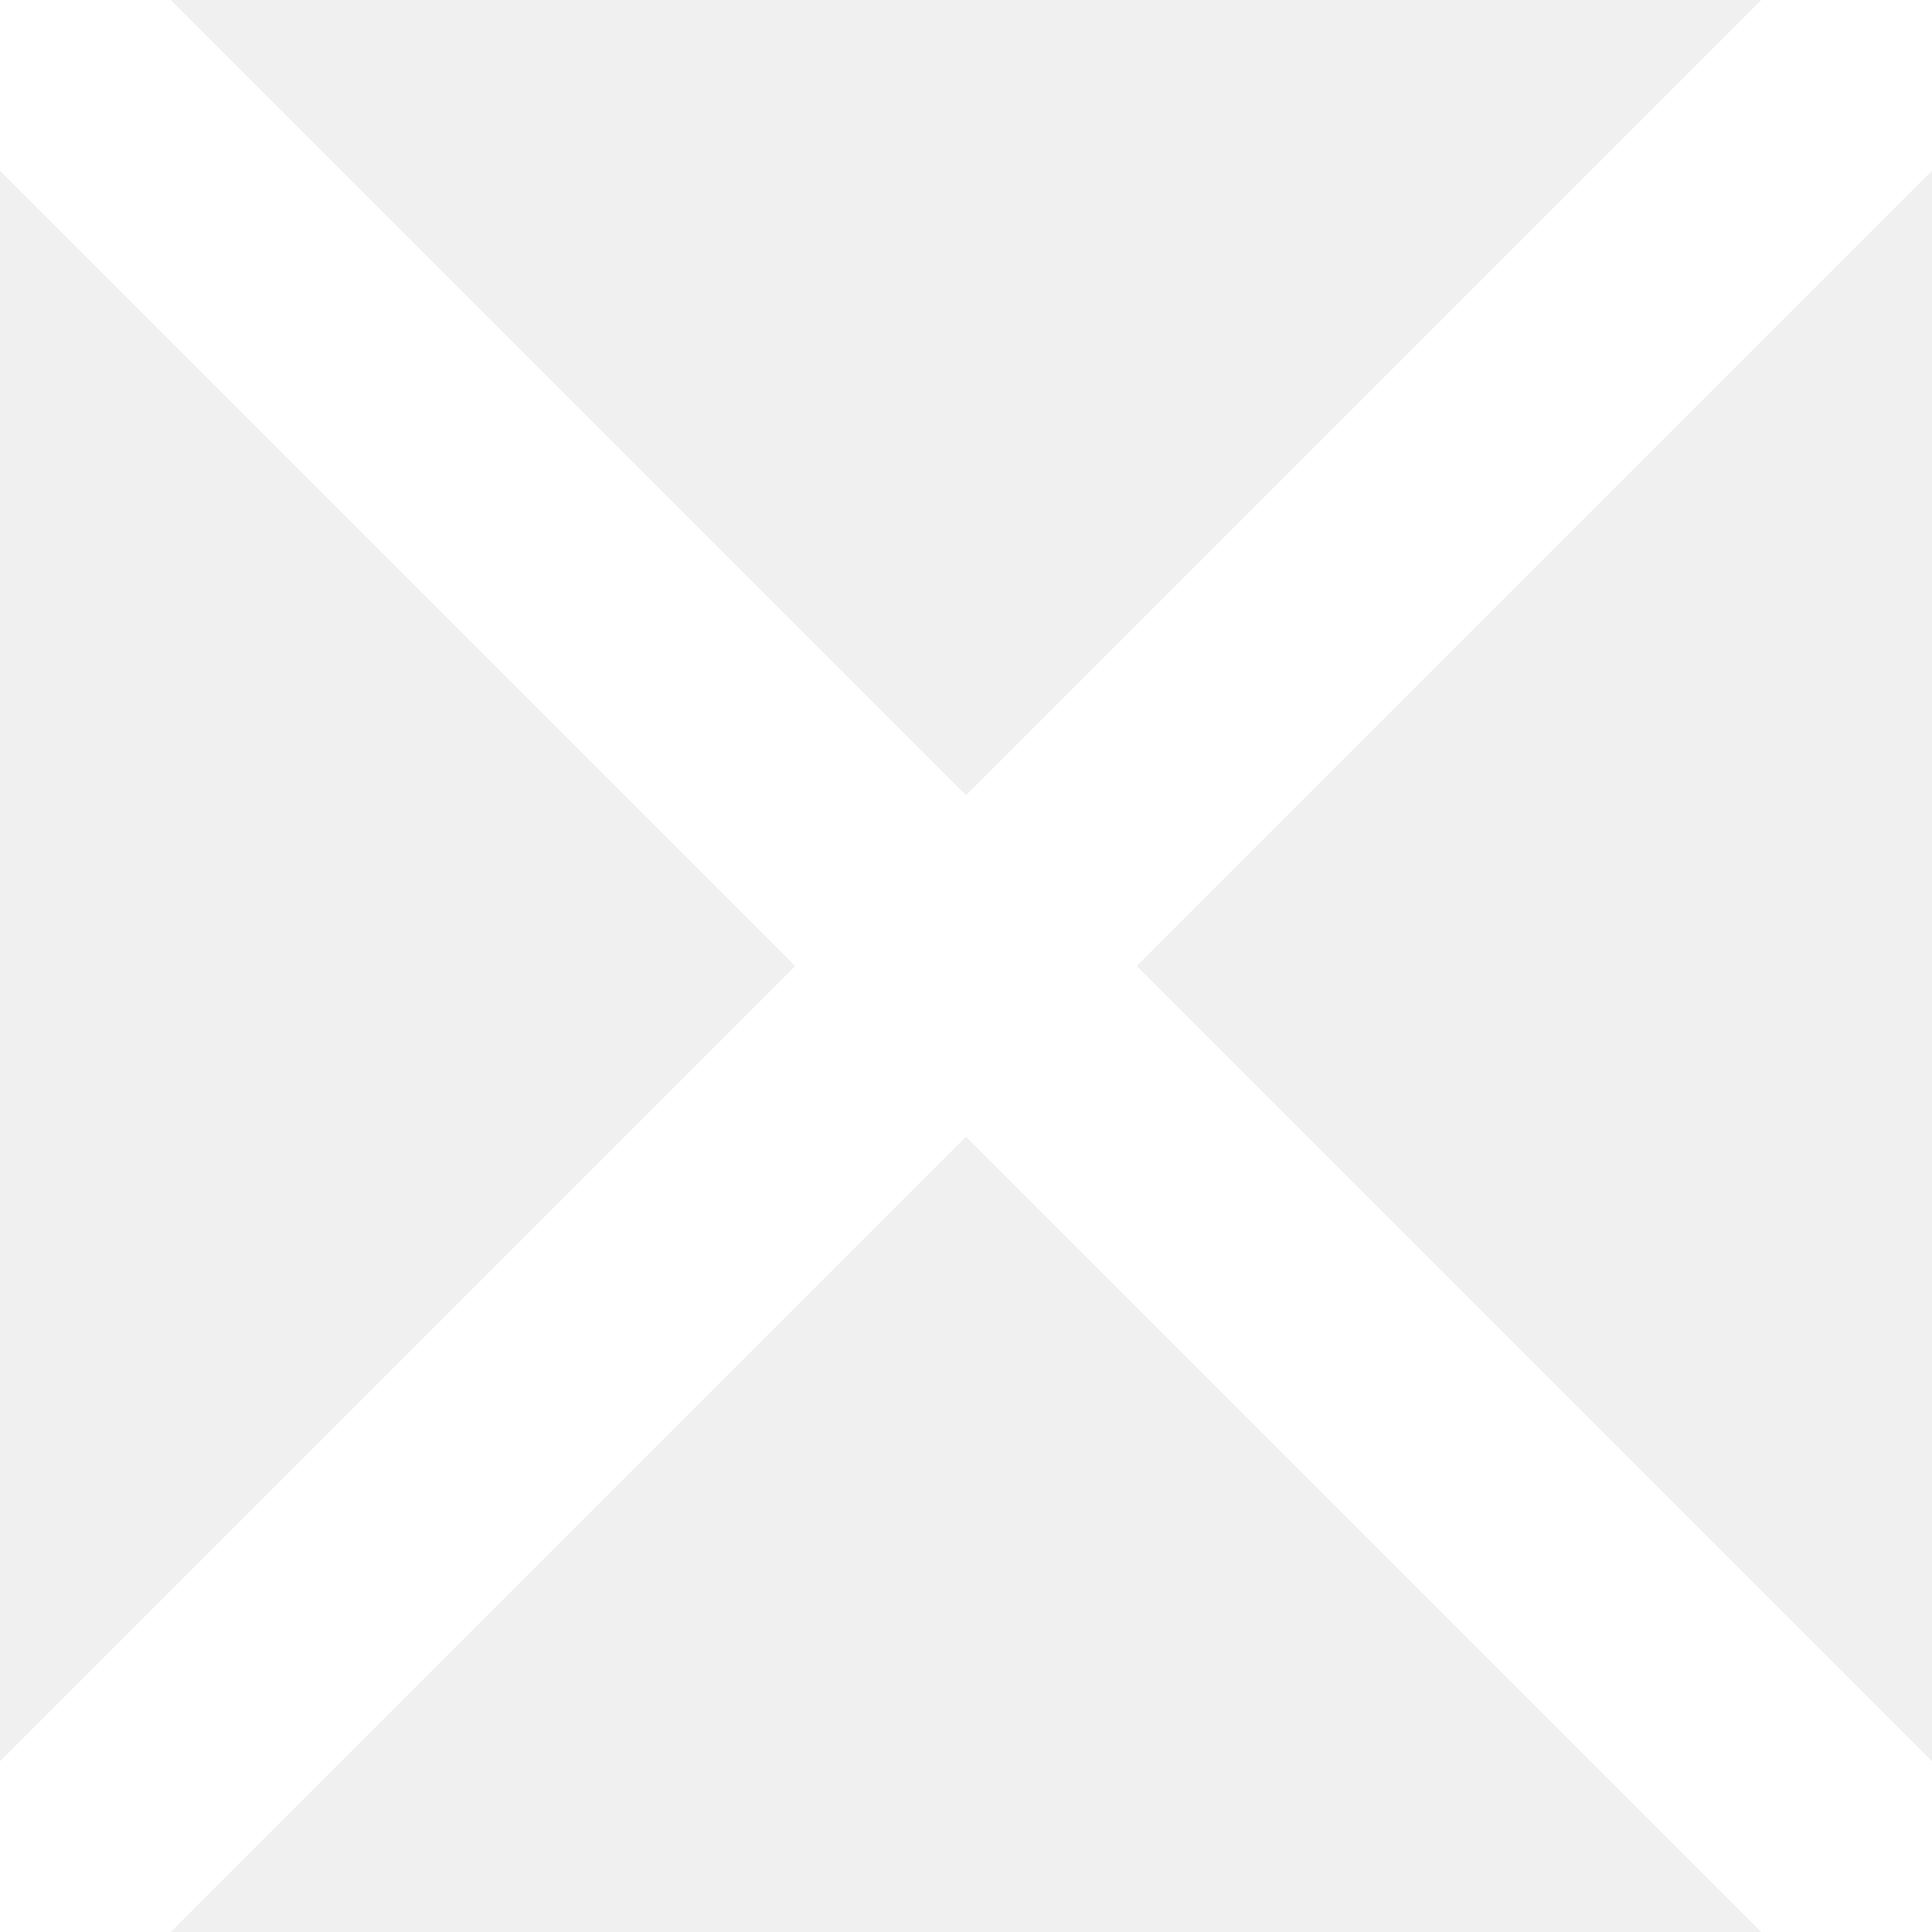
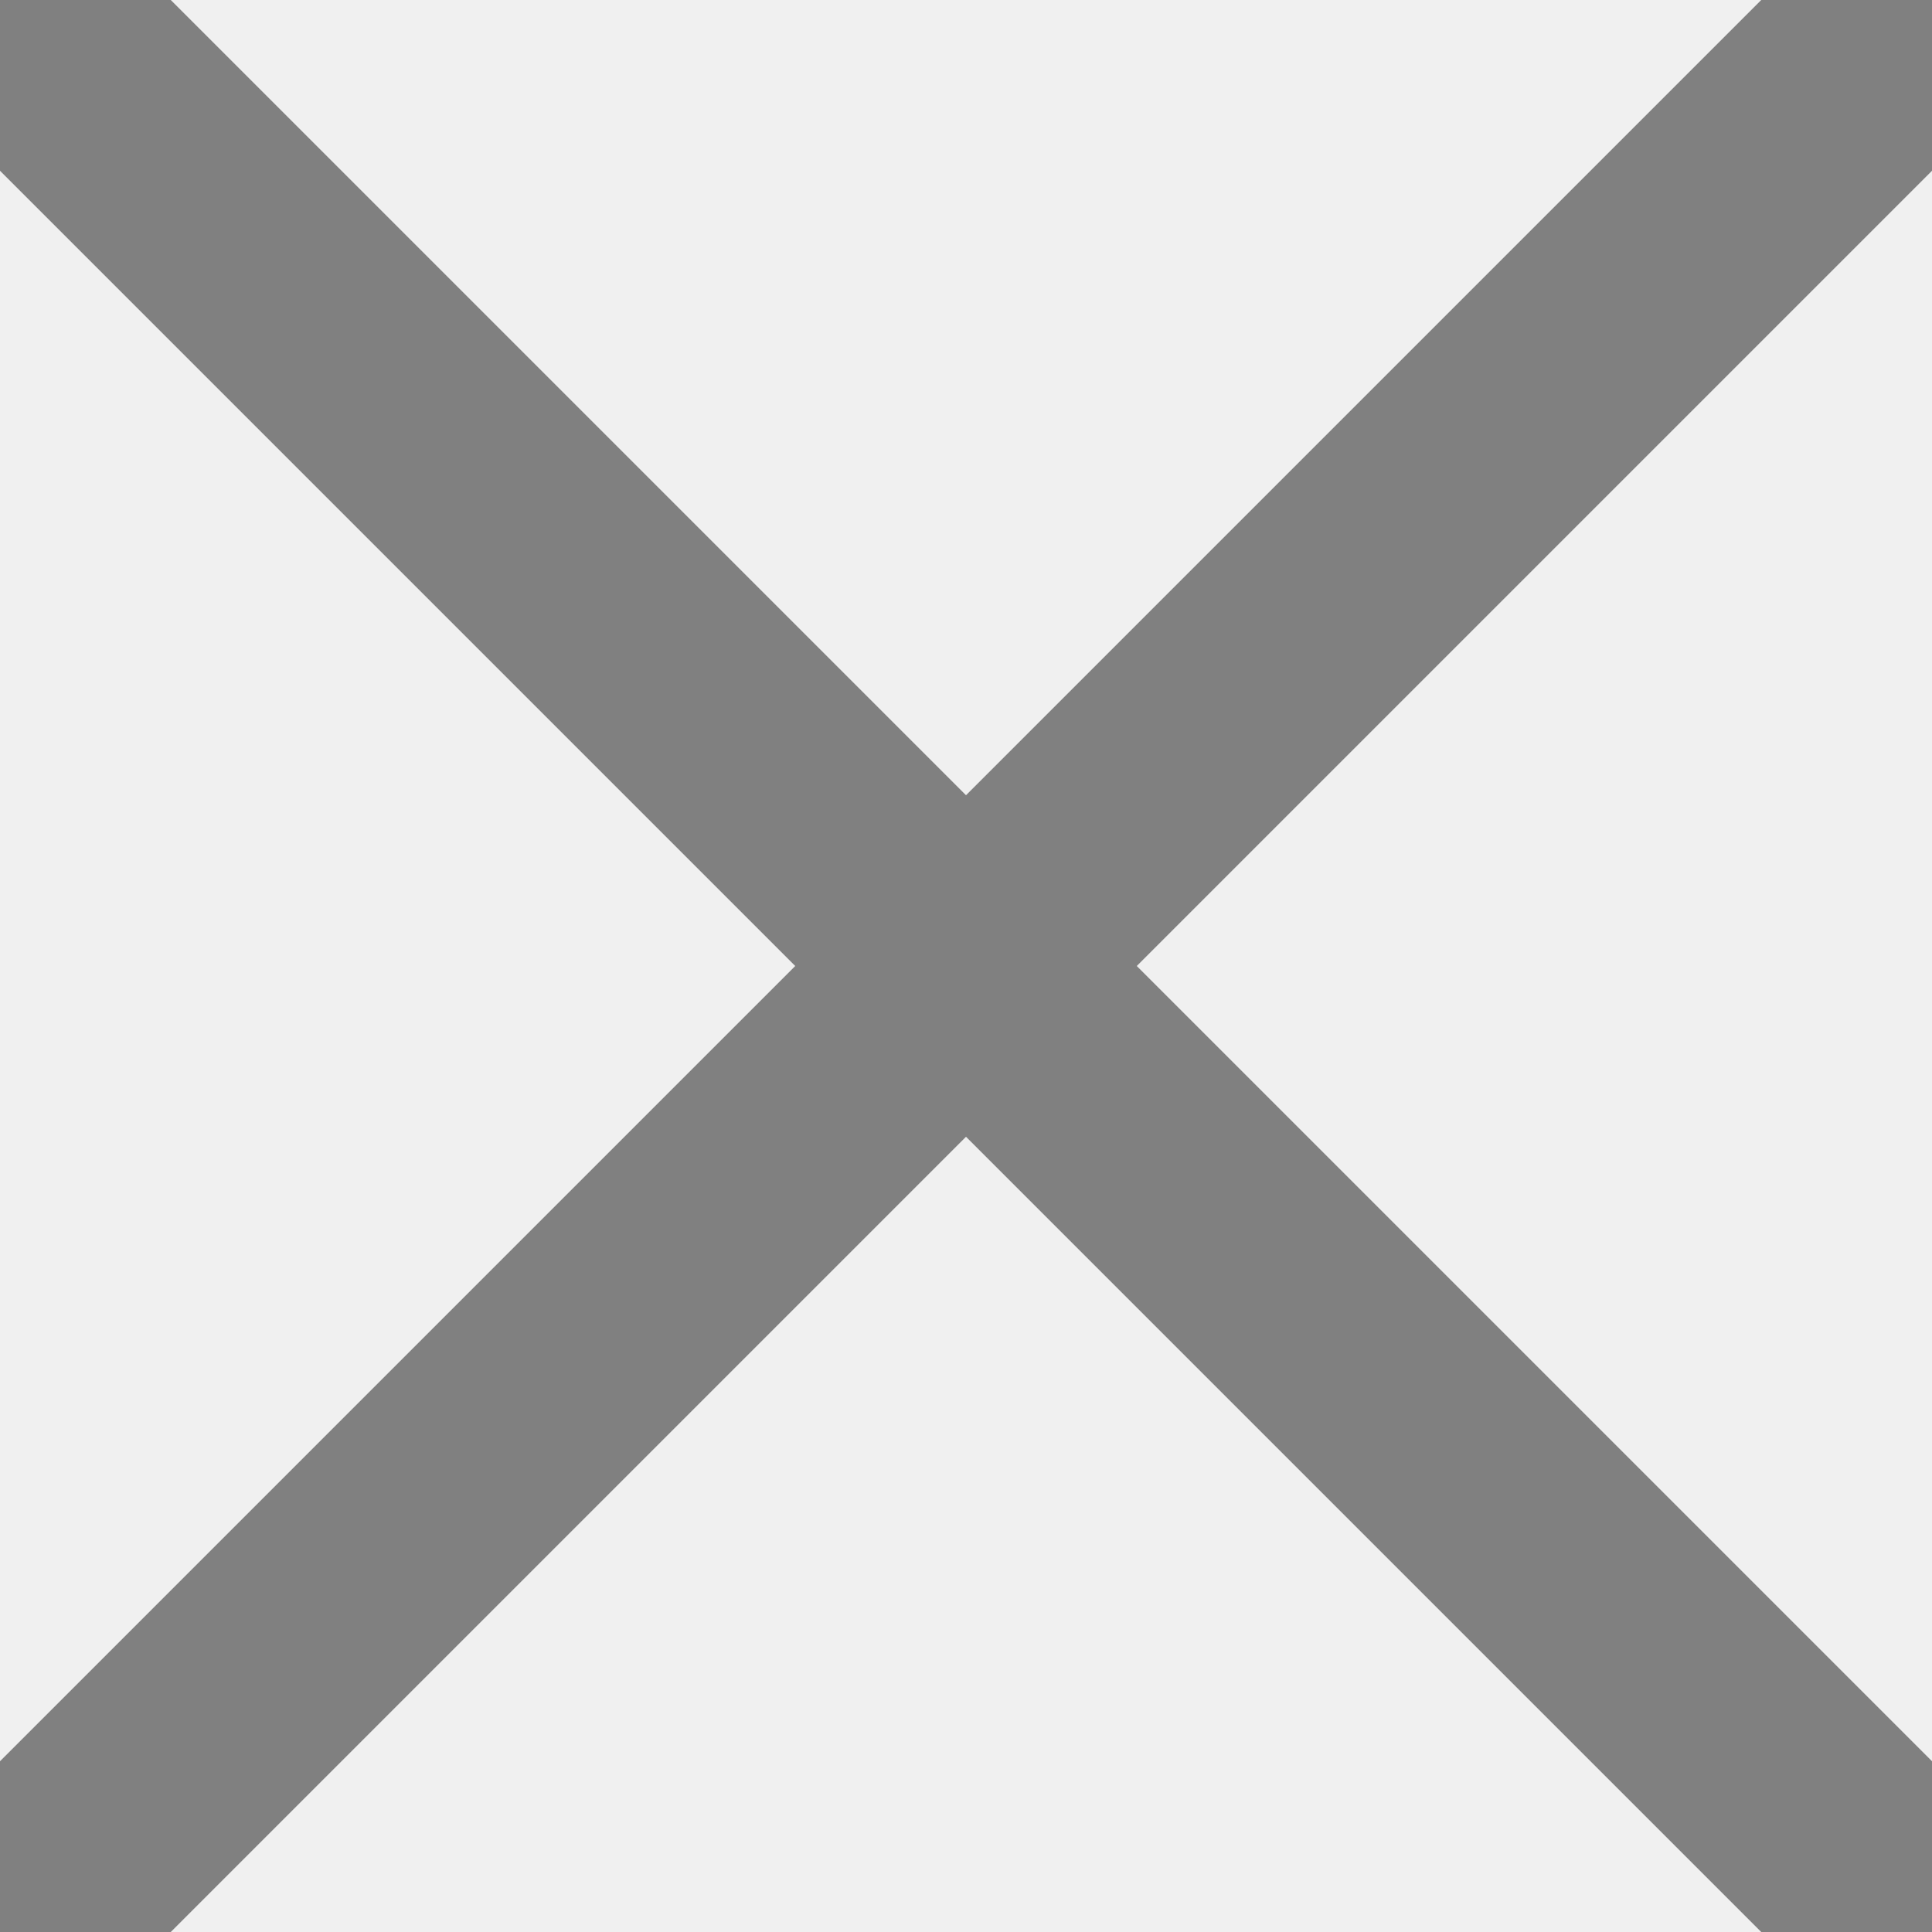
<svg xmlns="http://www.w3.org/2000/svg" class="close" width="16px" height="16px" viewBox="0 0 16 16" zoomAndPan="disable" preserveAspectRatio="none">
-   <style type="text/css"> line { stroke: #ffffff; stroke-width: 2; } </style>
+   <style type="text/css"> line { stroke: #808080; stroke-width: 2; } </style>
  <line x1="0" y1="0" x2="16" y2="16" />
  <line x1="16" y1="0" x2="0" y2="16" />
</svg>
